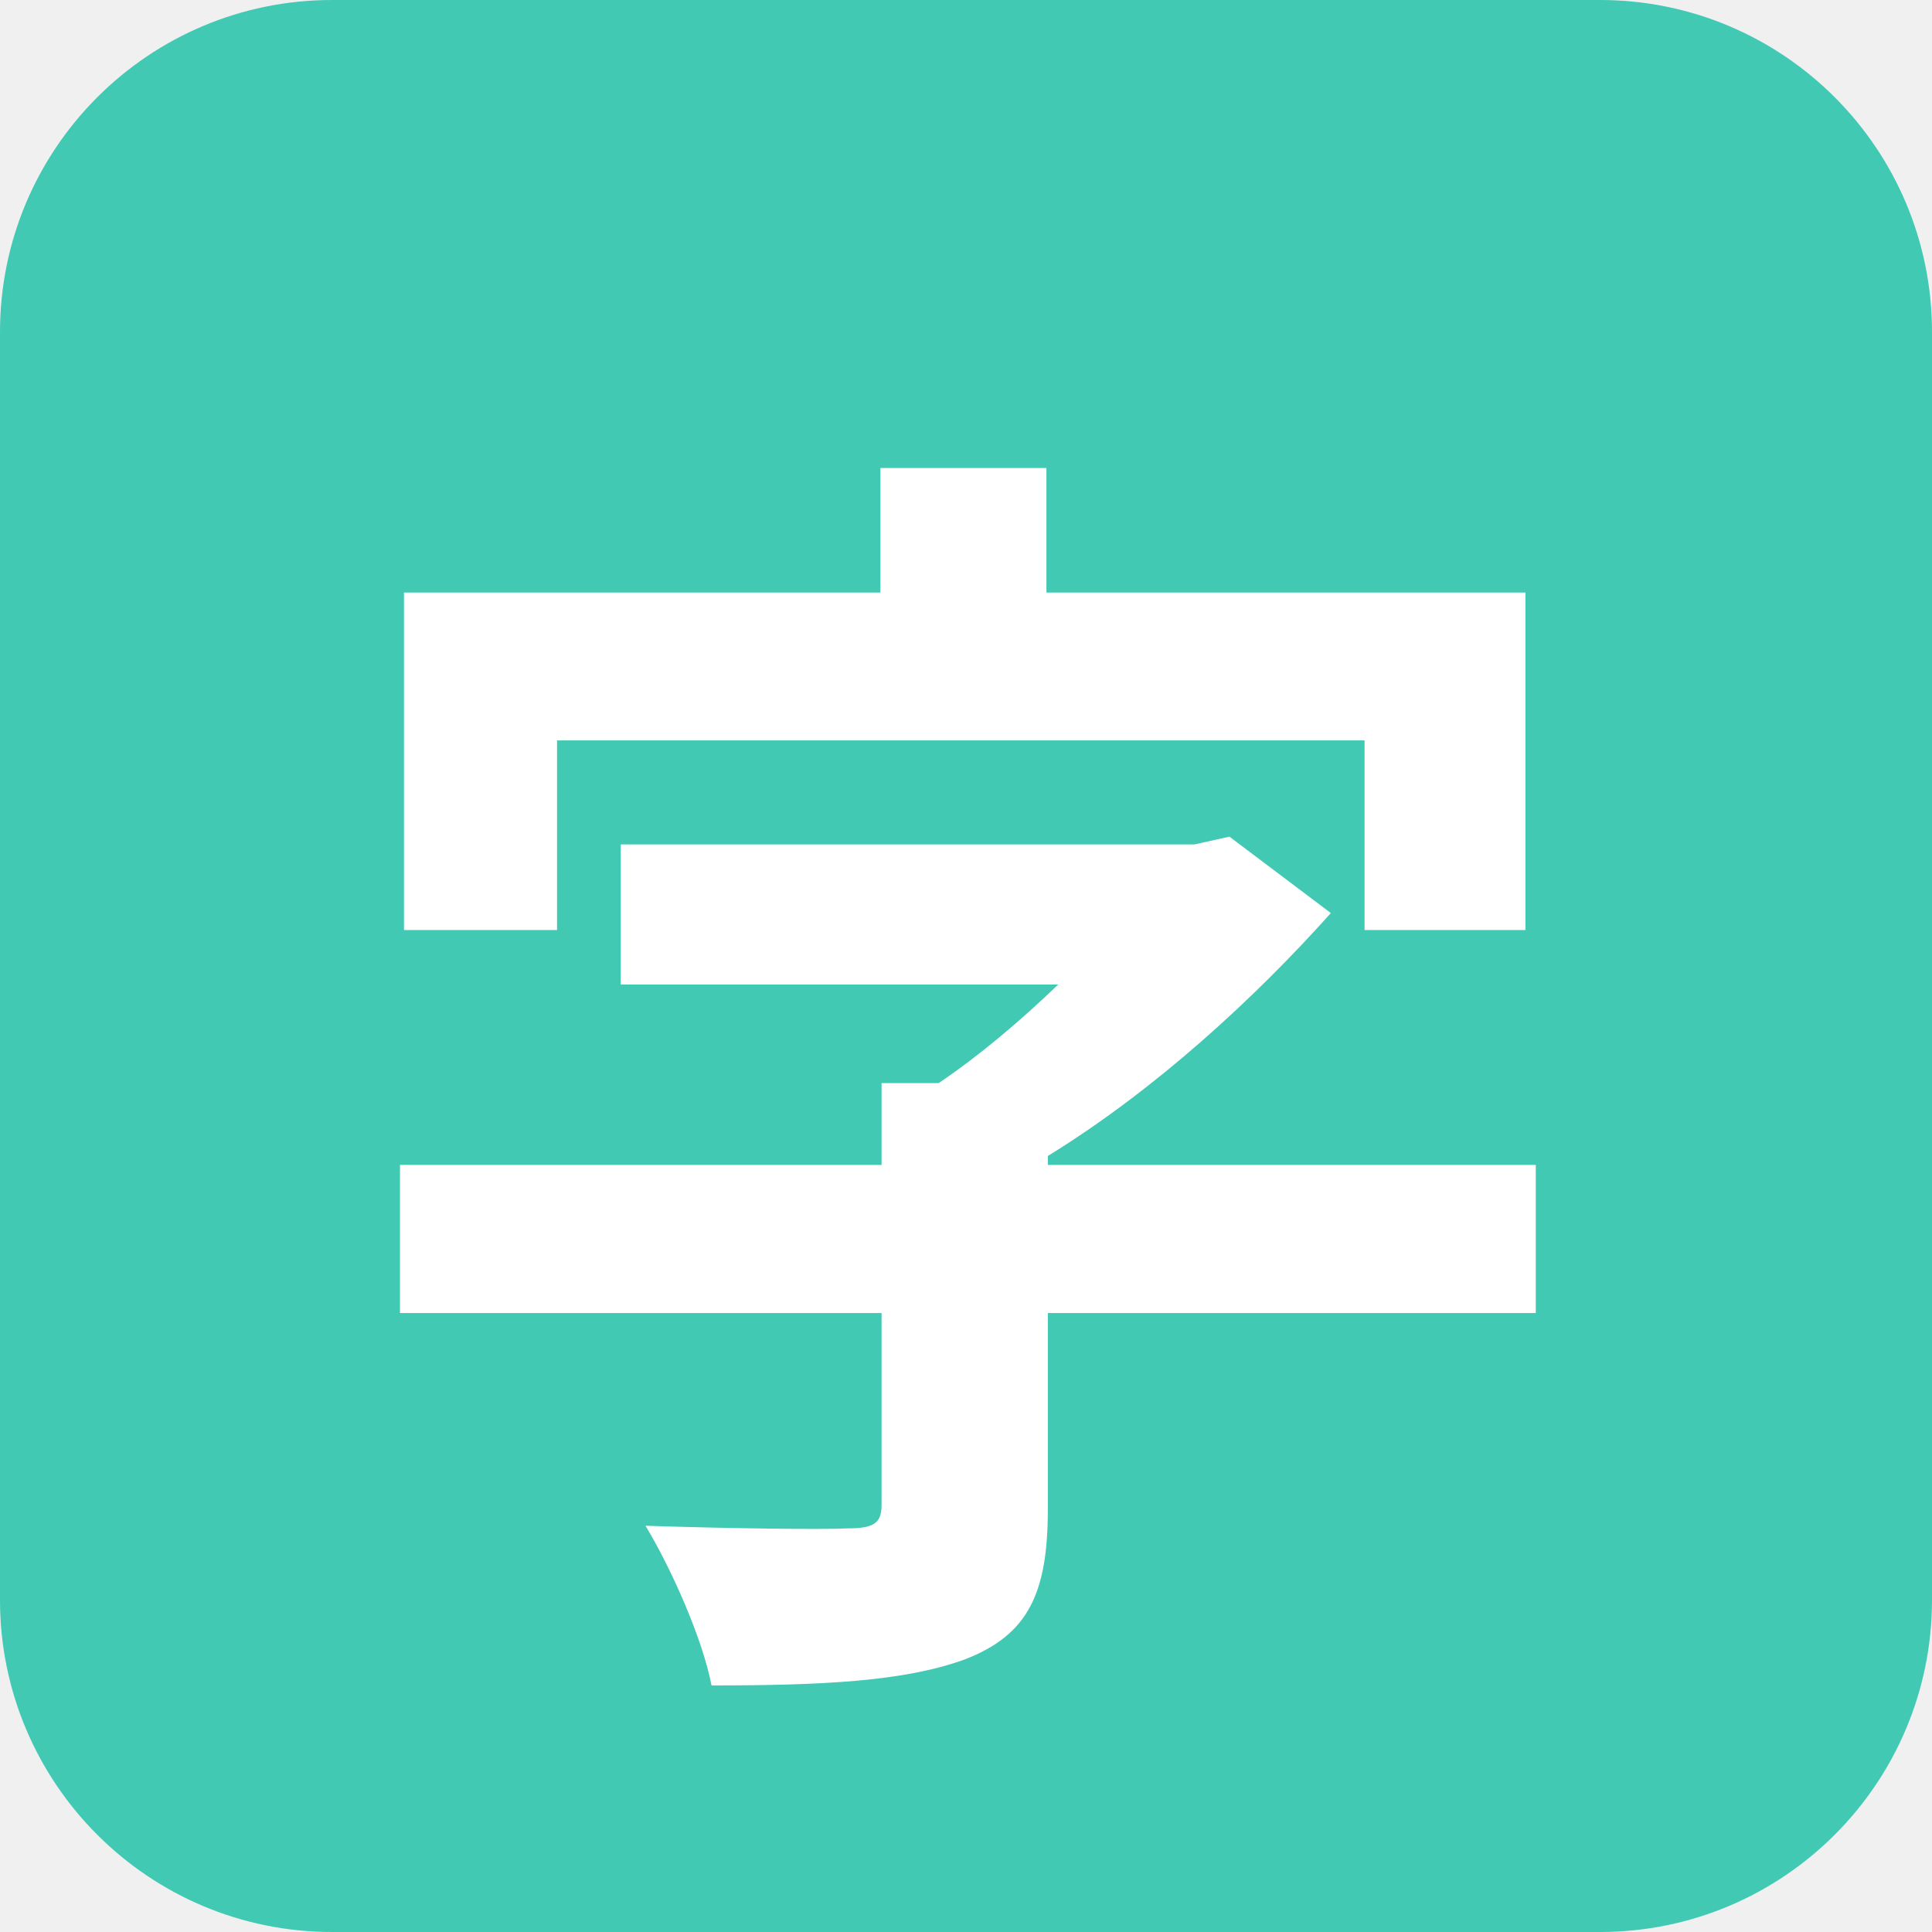
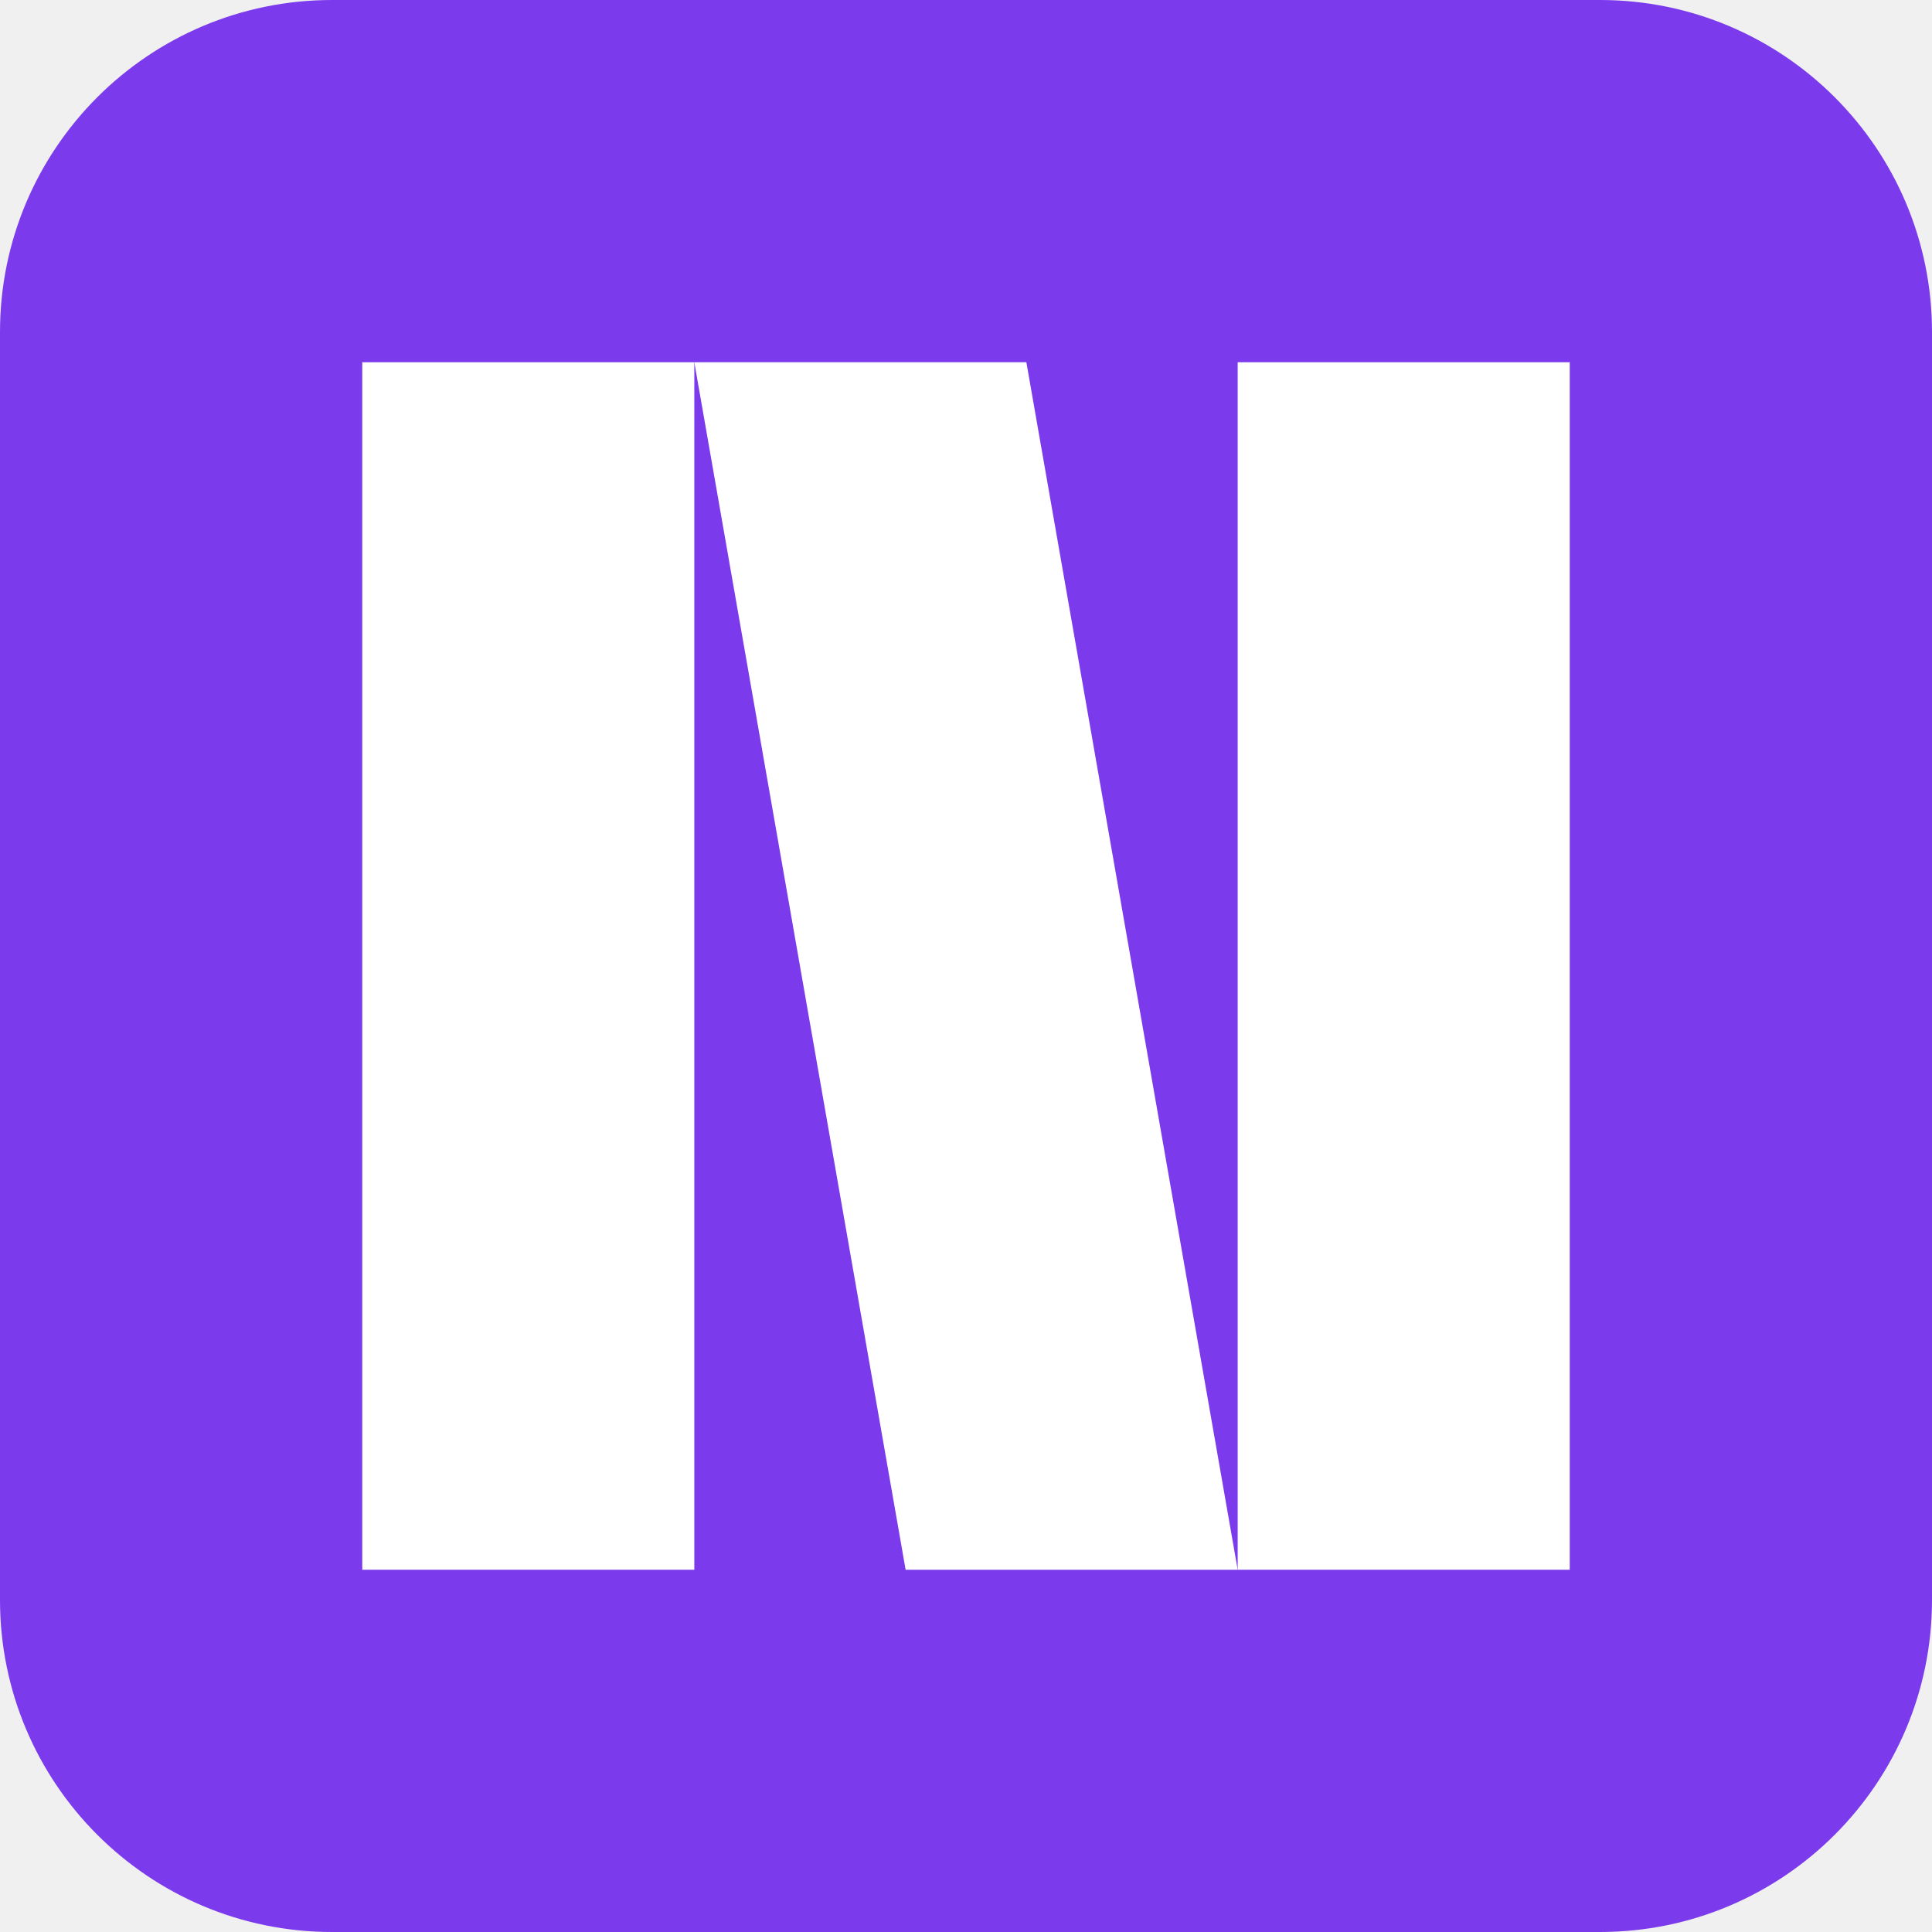
<svg xmlns="http://www.w3.org/2000/svg" width="128" height="128" viewBox="0 0 128 128">
-   <rect width="128" height="128" rx="22" ry="22" fill="#41c9b4" />
-   <text x="64" y="74" font-family="'Yu Gothic UI', 'Hiragino Sans', 'Hiragino Kaku Gothic ProN', 'Noto Sans CJK JP', 'MS Gothic', sans-serif" font-size="86" font-weight="700" fill="#ffffff" text-anchor="middle" dominant-baseline="middle">字</text>
+   <rect width="128" height="128" rx="22" ry="22" fill="#7C3AED" />
+   <rect x="24" y="24" width="22" height="80" fill="#FFFFFF" />
+   <rect x="82" y="24" width="22" height="80" fill="#FFFFFF" />
+   <polygon points="46,24 68,24 82,104 60,104" fill="#FFFFFF" />
</svg>
